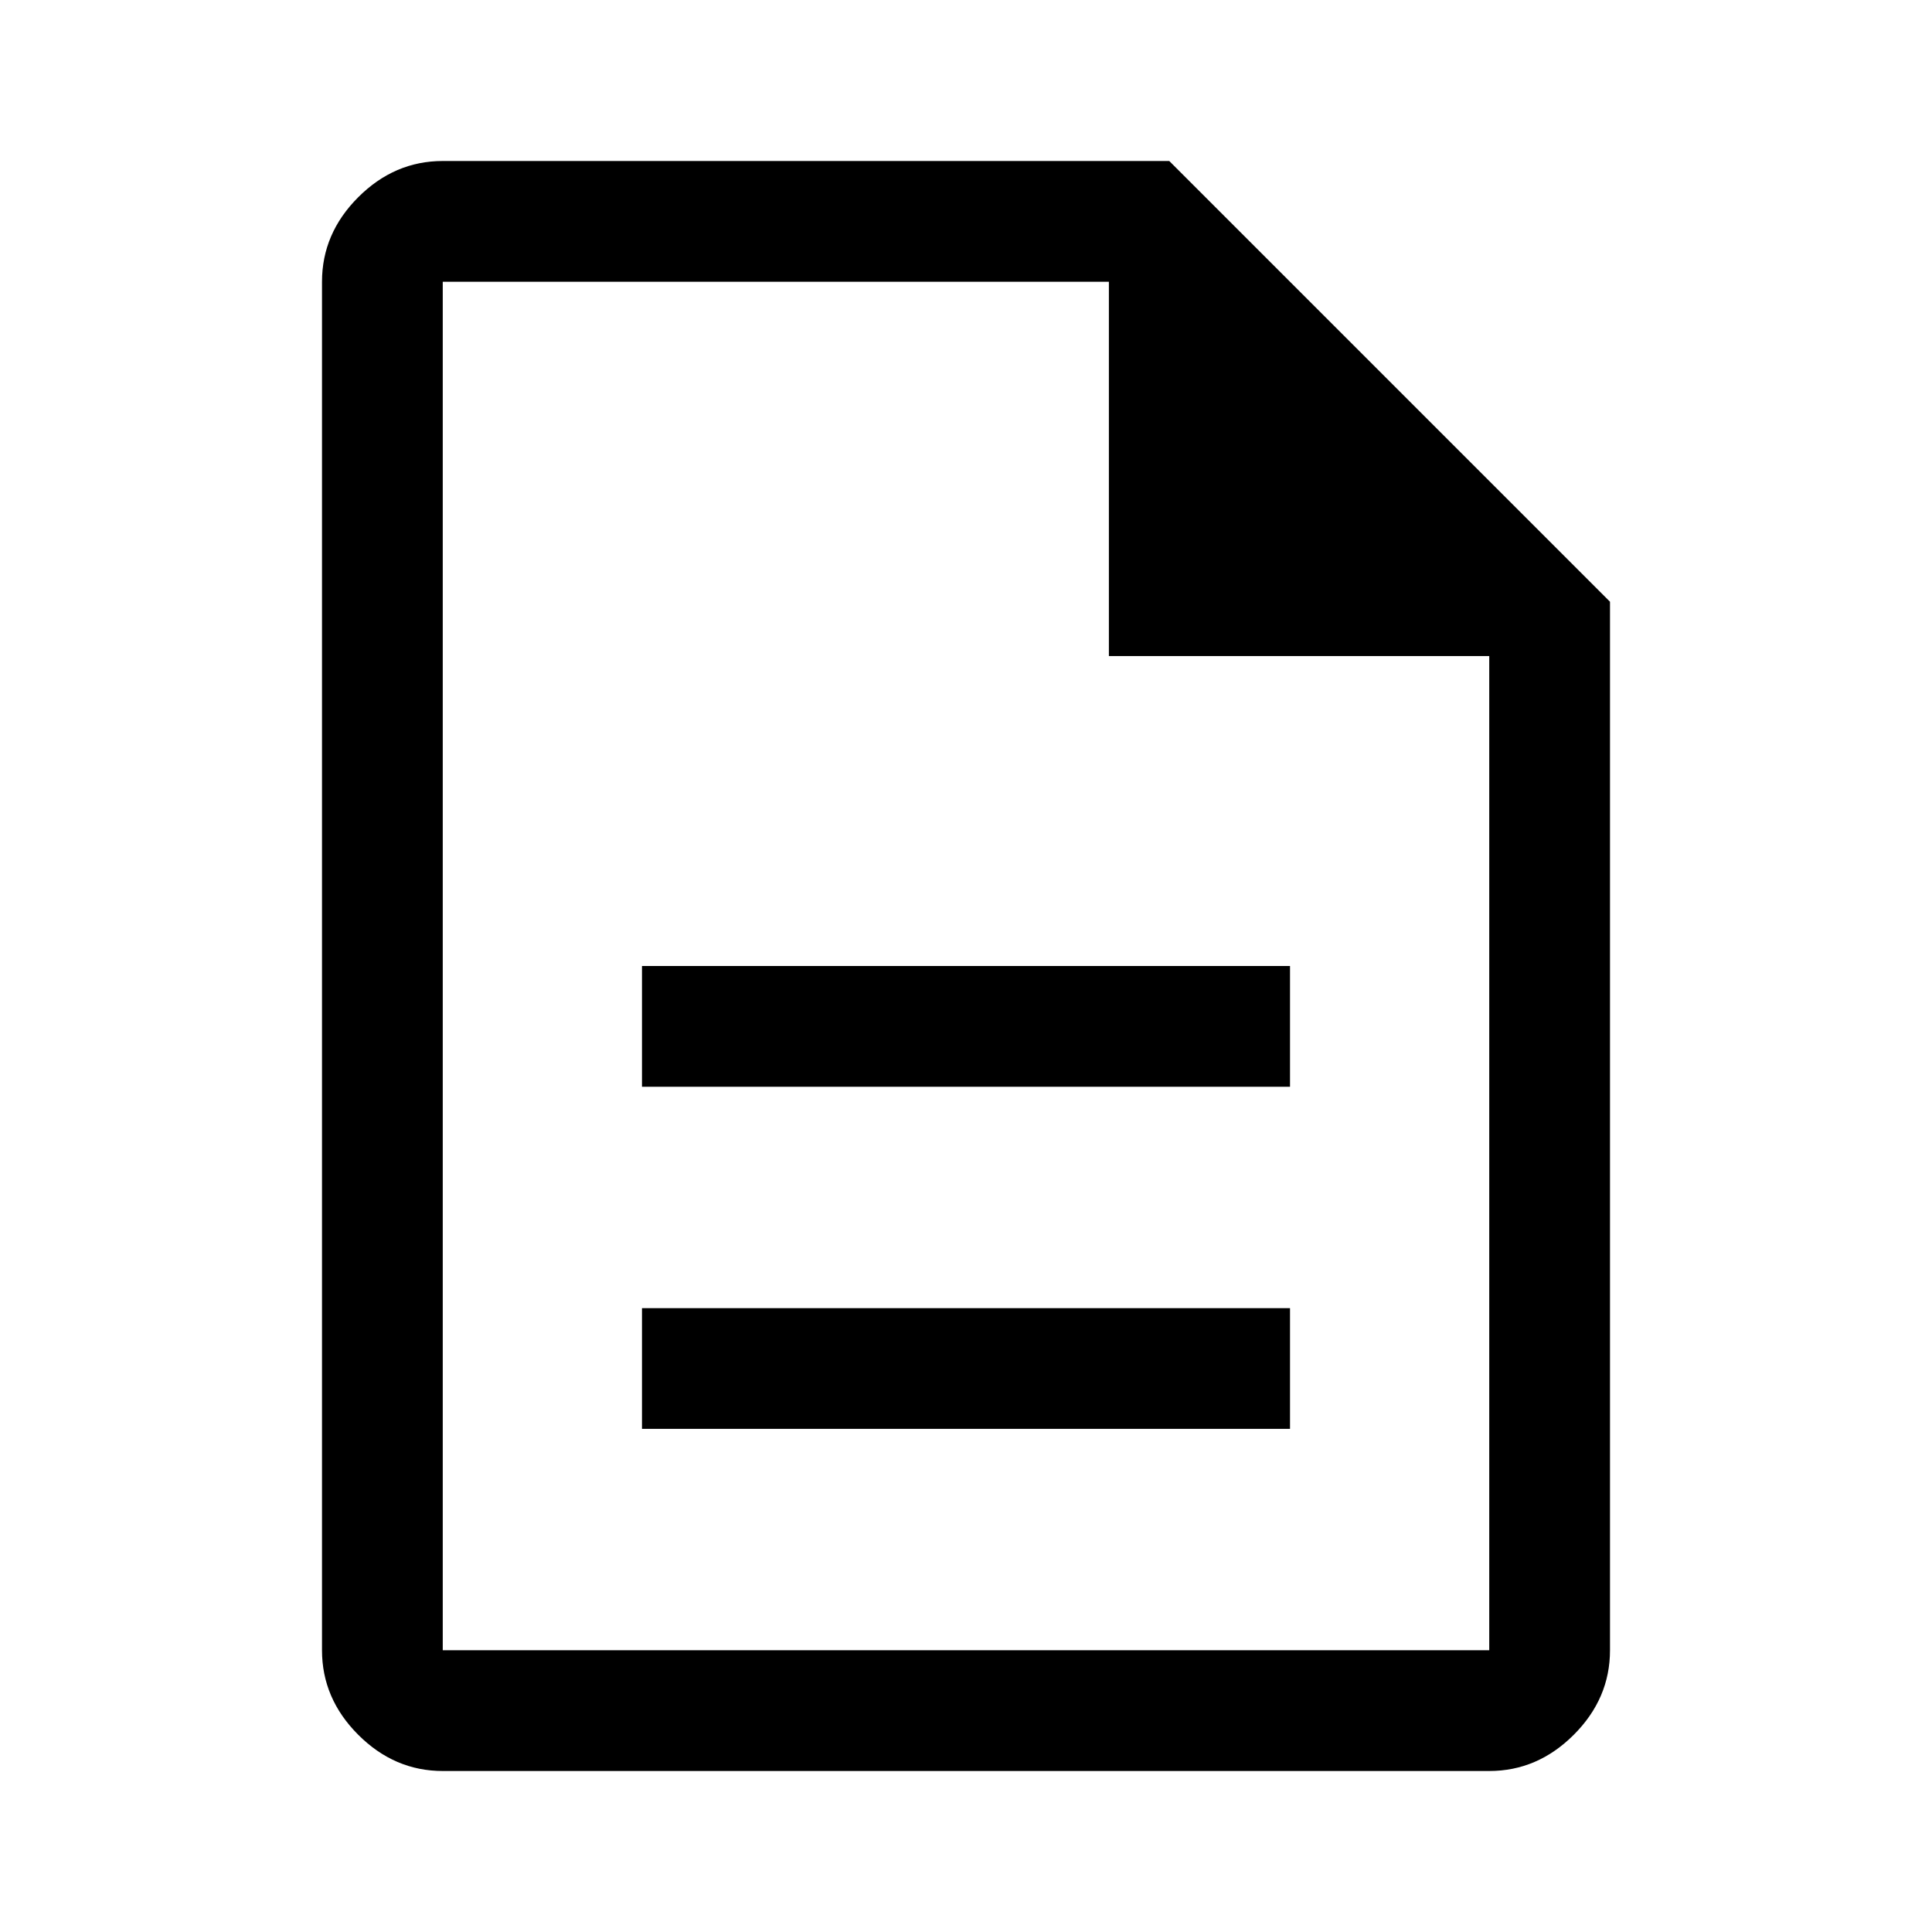
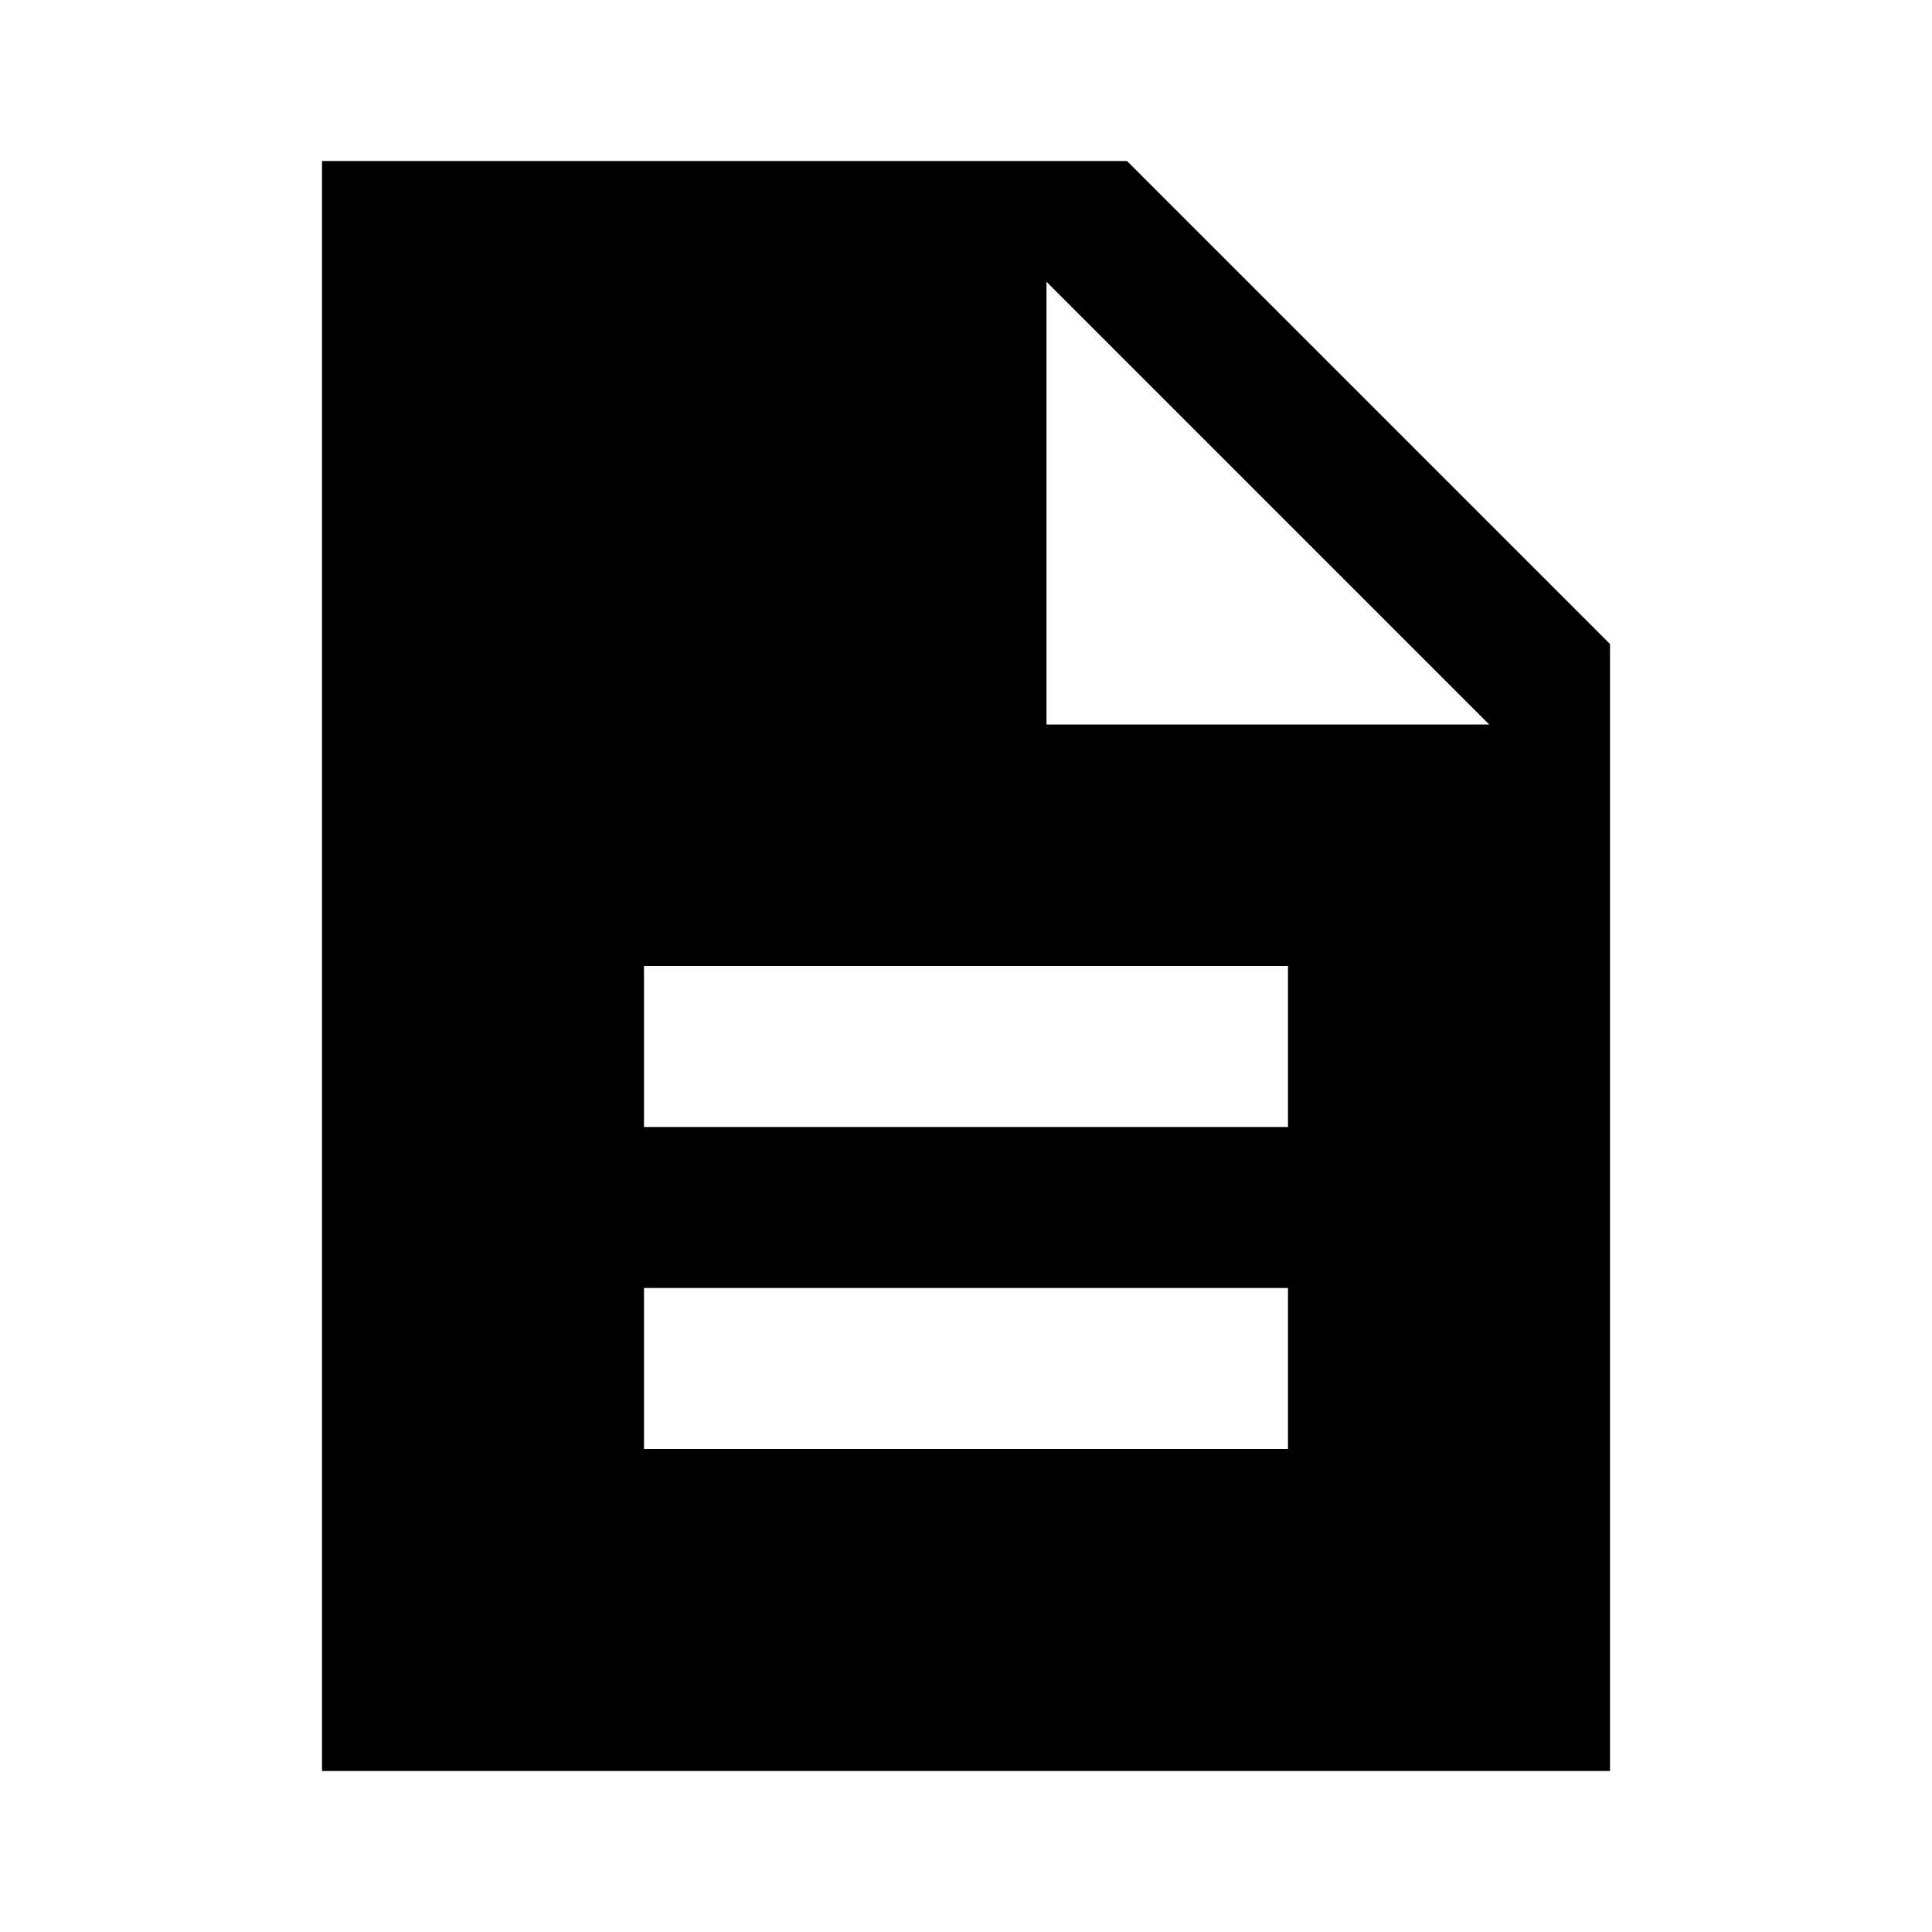
- <svg xmlns="http://www.w3.org/2000/svg" height="48" width="48">
-   <path d="M15.95 35.5h16.1v-3h-16.1Zm0-8.5h16.1v-3h-16.1ZM11 44q-1.2 0-2.1-.9Q8 42.2 8 41V7q0-1.2.9-2.1Q9.8 4 11 4h18.05L40 14.95V41q0 1.2-.9 2.1-.9.9-2.1.9Zm16.55-27.7V7H11v34h26V16.3ZM11 7v9.3V7v34V7Z" />
+ <svg xmlns="http://www.w3.org/2000/svg" height="24px" viewBox="0 0 24 24" width="24px" fill="#000000">
+   <path d="M0 0h24v24H0V0z" fill="none" />
+   <path d="M14 2H4v20h16V8l-6-6zm2 16H8v-2h8v2zm0-4H8v-2h8v2zm-3-5V3.5L18.5 9H13z" />
</svg>
